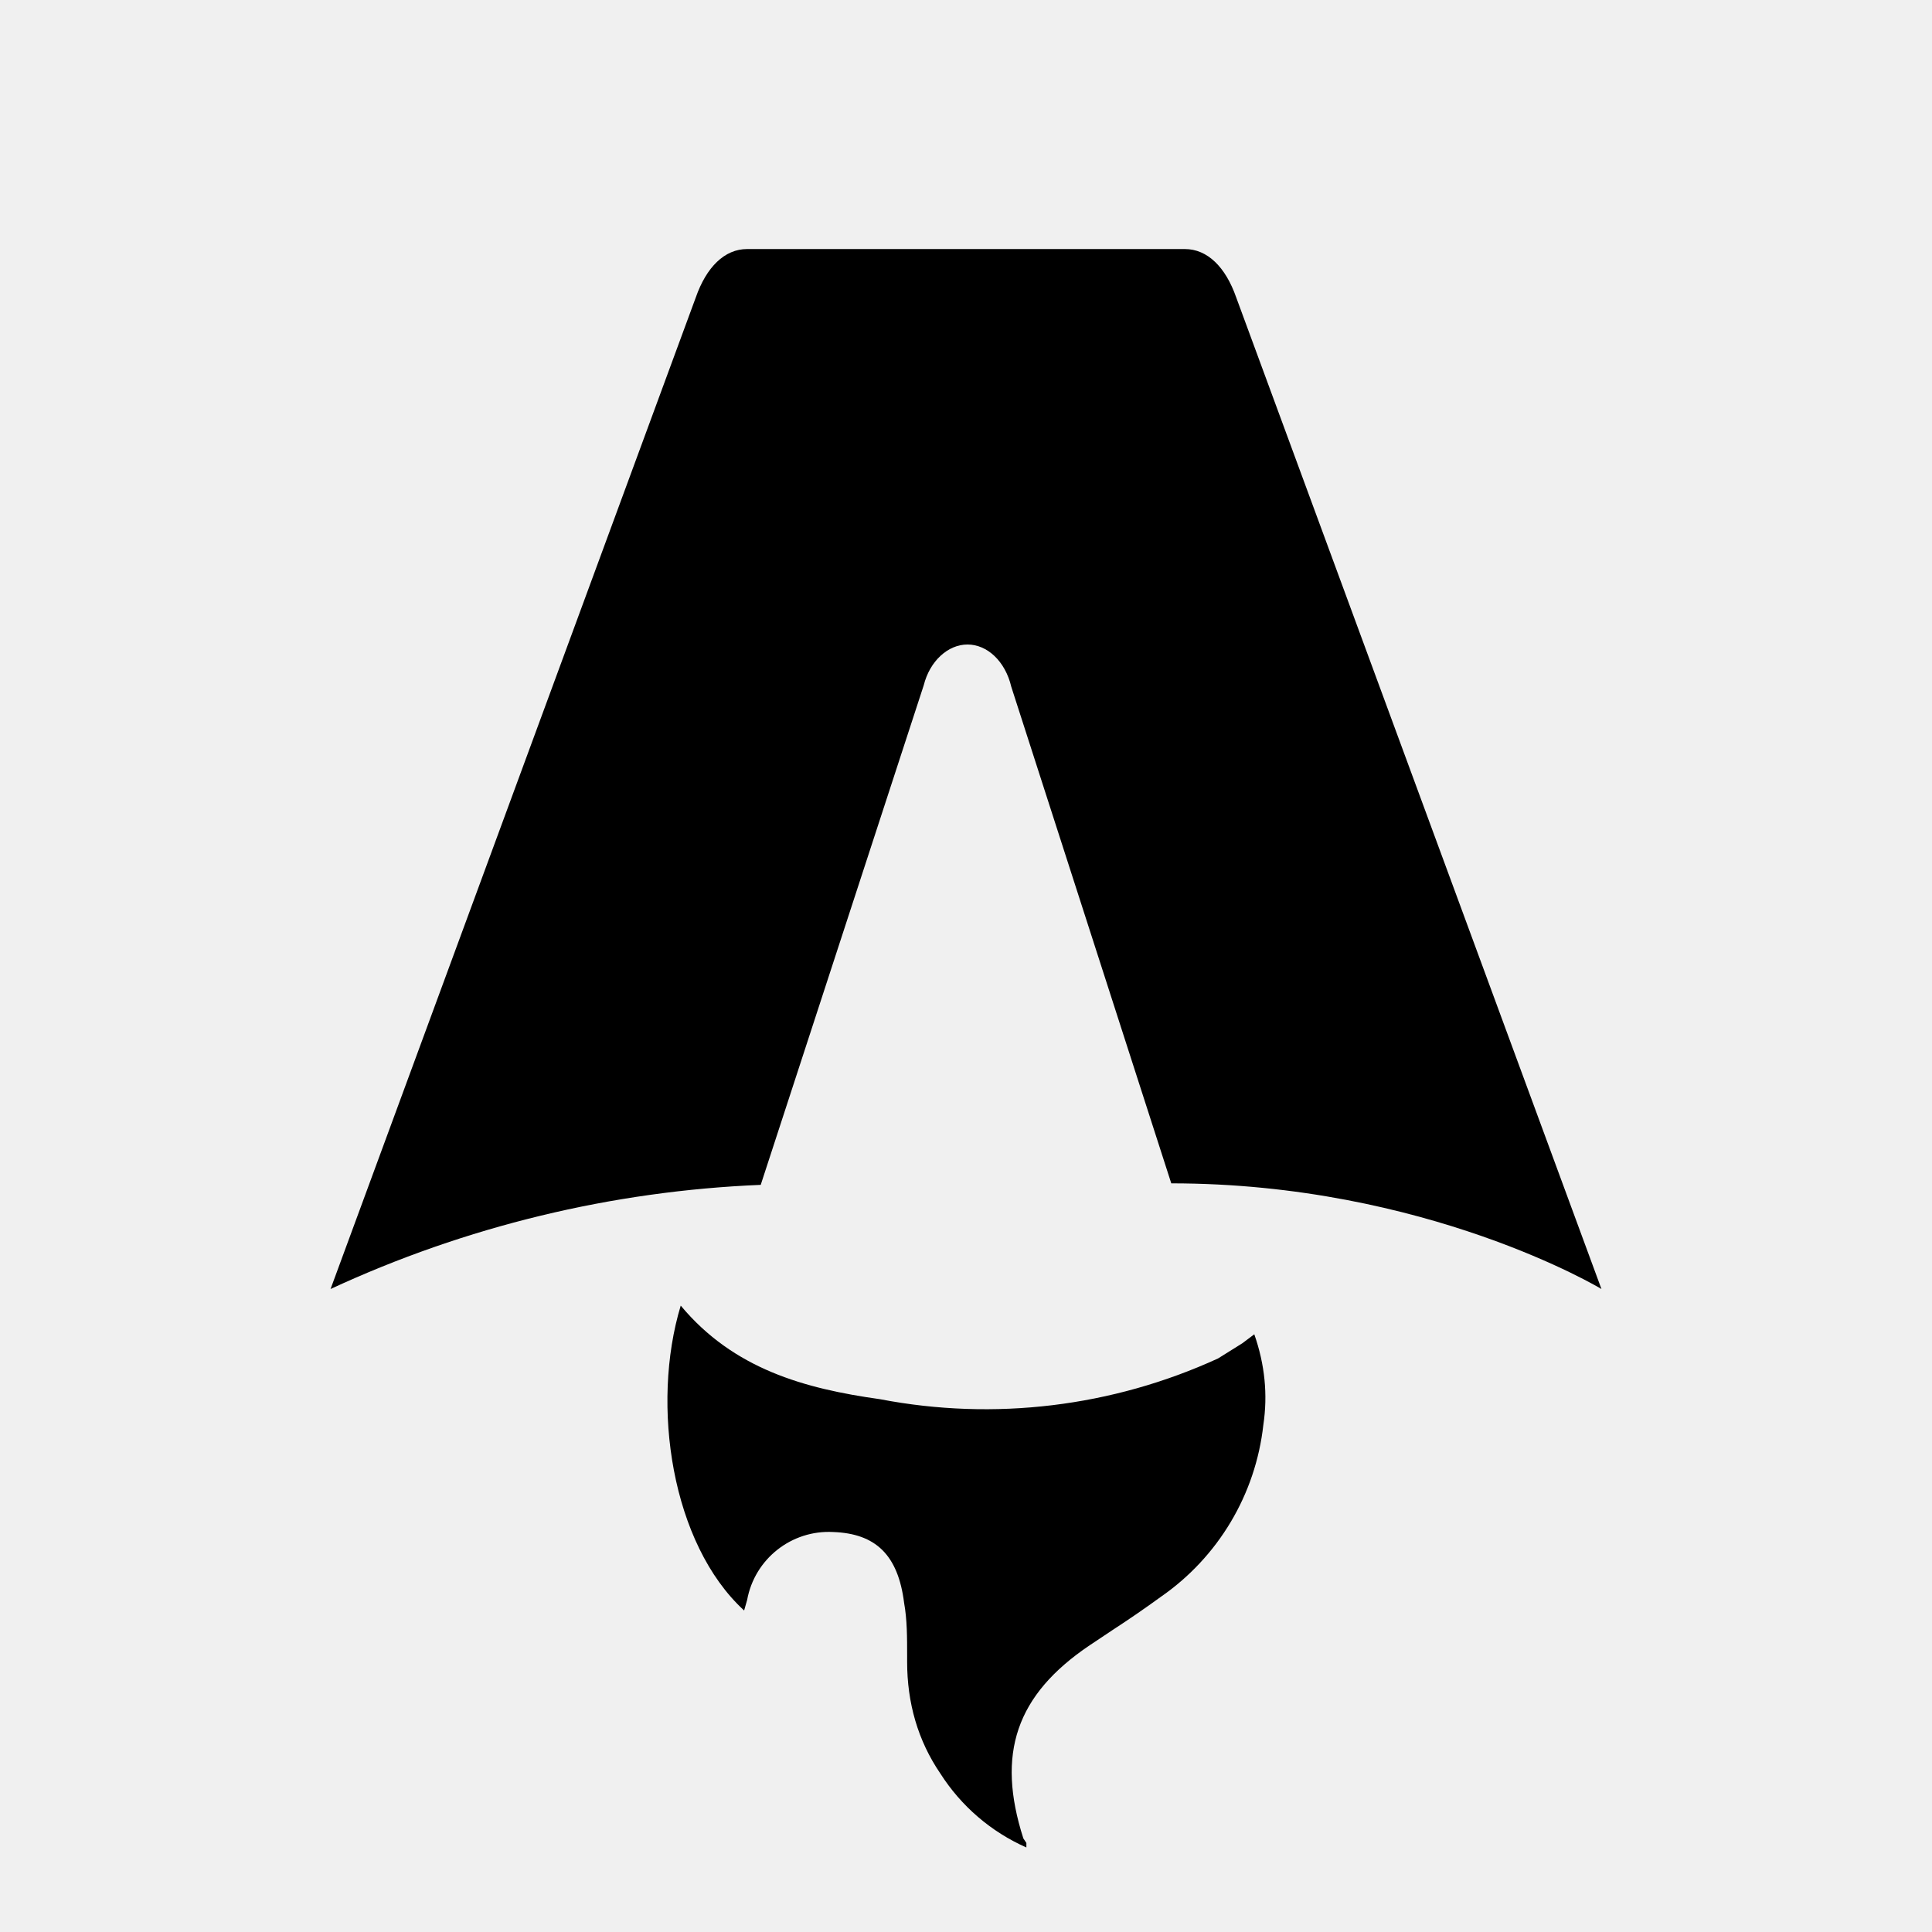
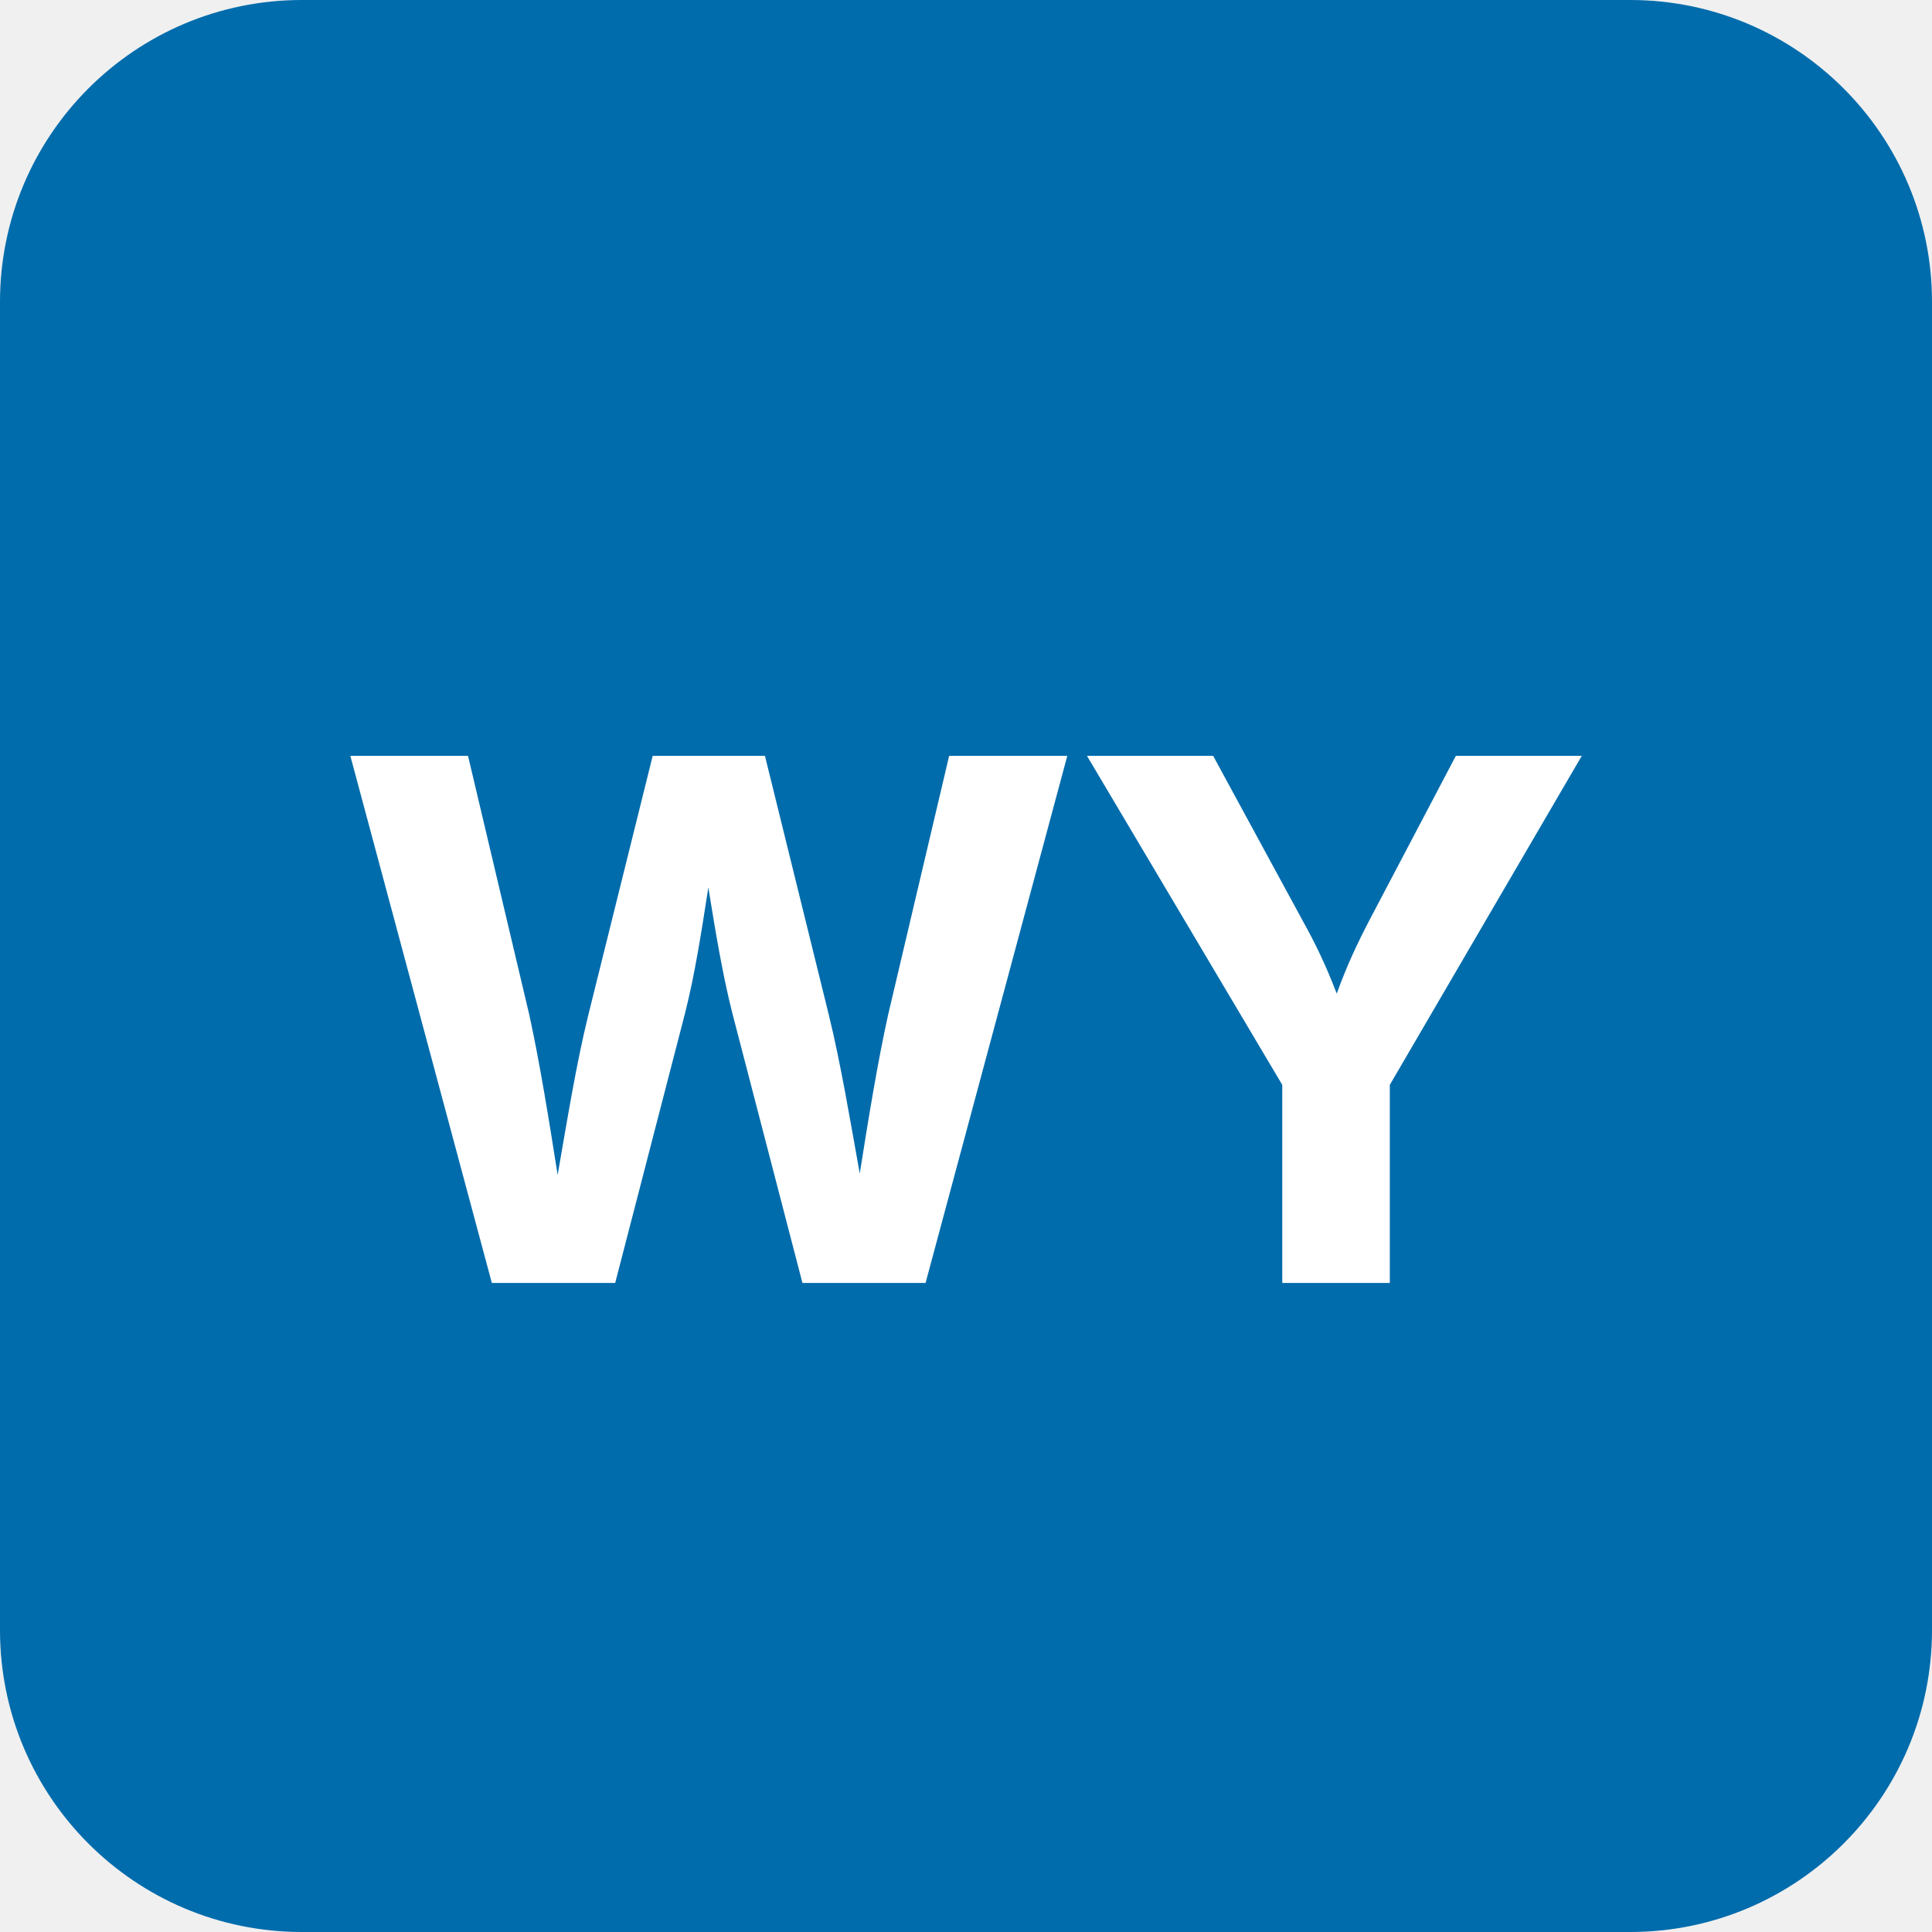
- <svg xmlns="http://www.w3.org/2000/svg" fill="none" viewBox="0 0 128 128">
-   <path d="M50.4 78.5a75.1 75.1 0 0 0-28.5 6.9l24.2-65.7c.7-2 1.9-3.2 3.4-3.2h29c1.5 0 2.7 1.2 3.4 3.2l24.2 65.7s-11.6-7-28.5-7L67 45.5c-.4-1.7-1.6-2.8-2.9-2.8-1.3 0-2.5 1.1-2.9 2.7L50.4 78.5Zm-1.1 28.2Zm-4.2-20.2c-2 6.6-.6 15.8 4.2 20.2a17.5 17.5 0 0 1 .2-.7 5.5 5.5 0 0 1 5.7-4.5c2.8.1 4.3 1.5 4.7 4.7.2 1.1.2 2.3.2 3.5v.4c0 2.7.7 5.2 2.2 7.4a13 13 0 0 0 5.7 4.9v-.3l-.2-.3c-1.8-5.6-.5-9.5 4.4-12.8l1.5-1a73 73 0 0 0 3.2-2.2 16 16 0 0 0 6.8-11.4c.3-2 .1-4-.6-6l-.8.6-1.6 1a37 37 0 0 1-22.4 2.7c-5-.7-9.7-2-13.2-6.2Z" />
-   <style>
-         path { fill: #000; }
-         @media (prefers-color-scheme: dark) {
-             path { fill: #FFF; }
-         }
-     </style>
+ <svg xmlns="http://www.w3.org/2000/svg" viewBox="0 0 128 128">
+   <rect width="128" height="128" rx="20" fill="#006cac" />
+   <text x="64" y="85" font-family="system-ui, -apple-system, 'Segoe UI', sans-serif" font-size="48" font-weight="700" fill="#ffffff" text-anchor="middle" letter-spacing="-1">WY</text>
</svg>
